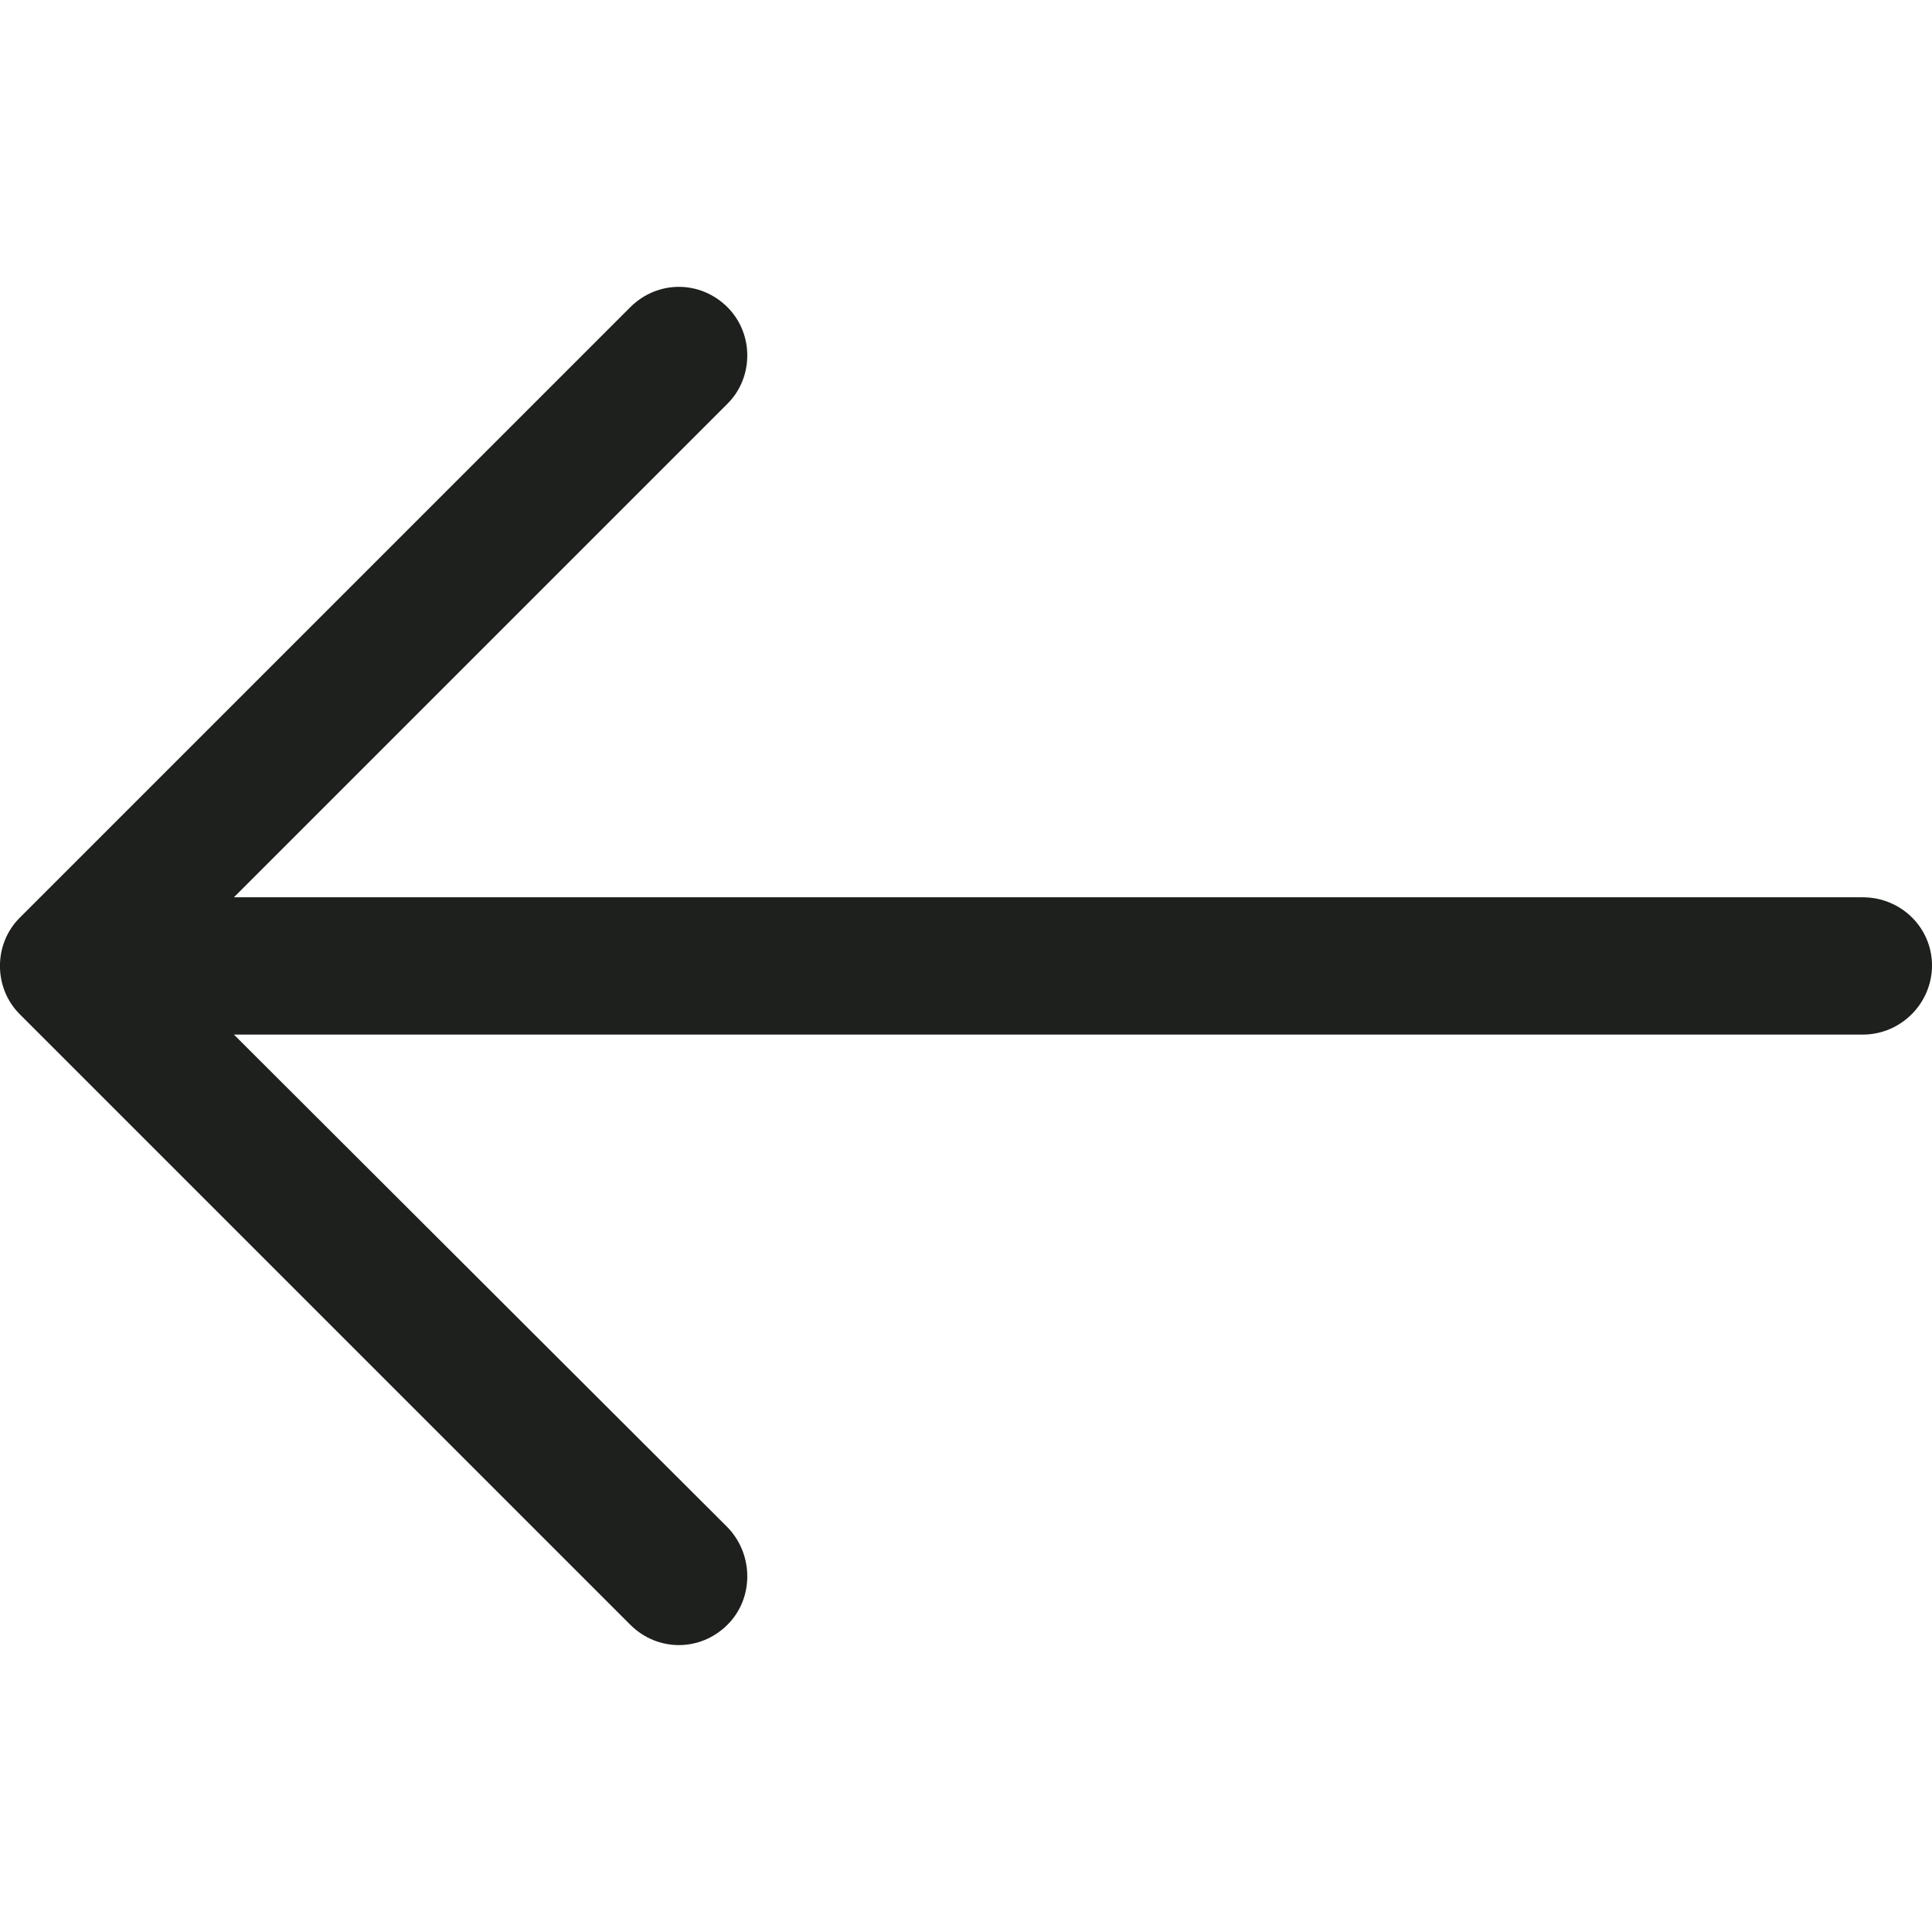
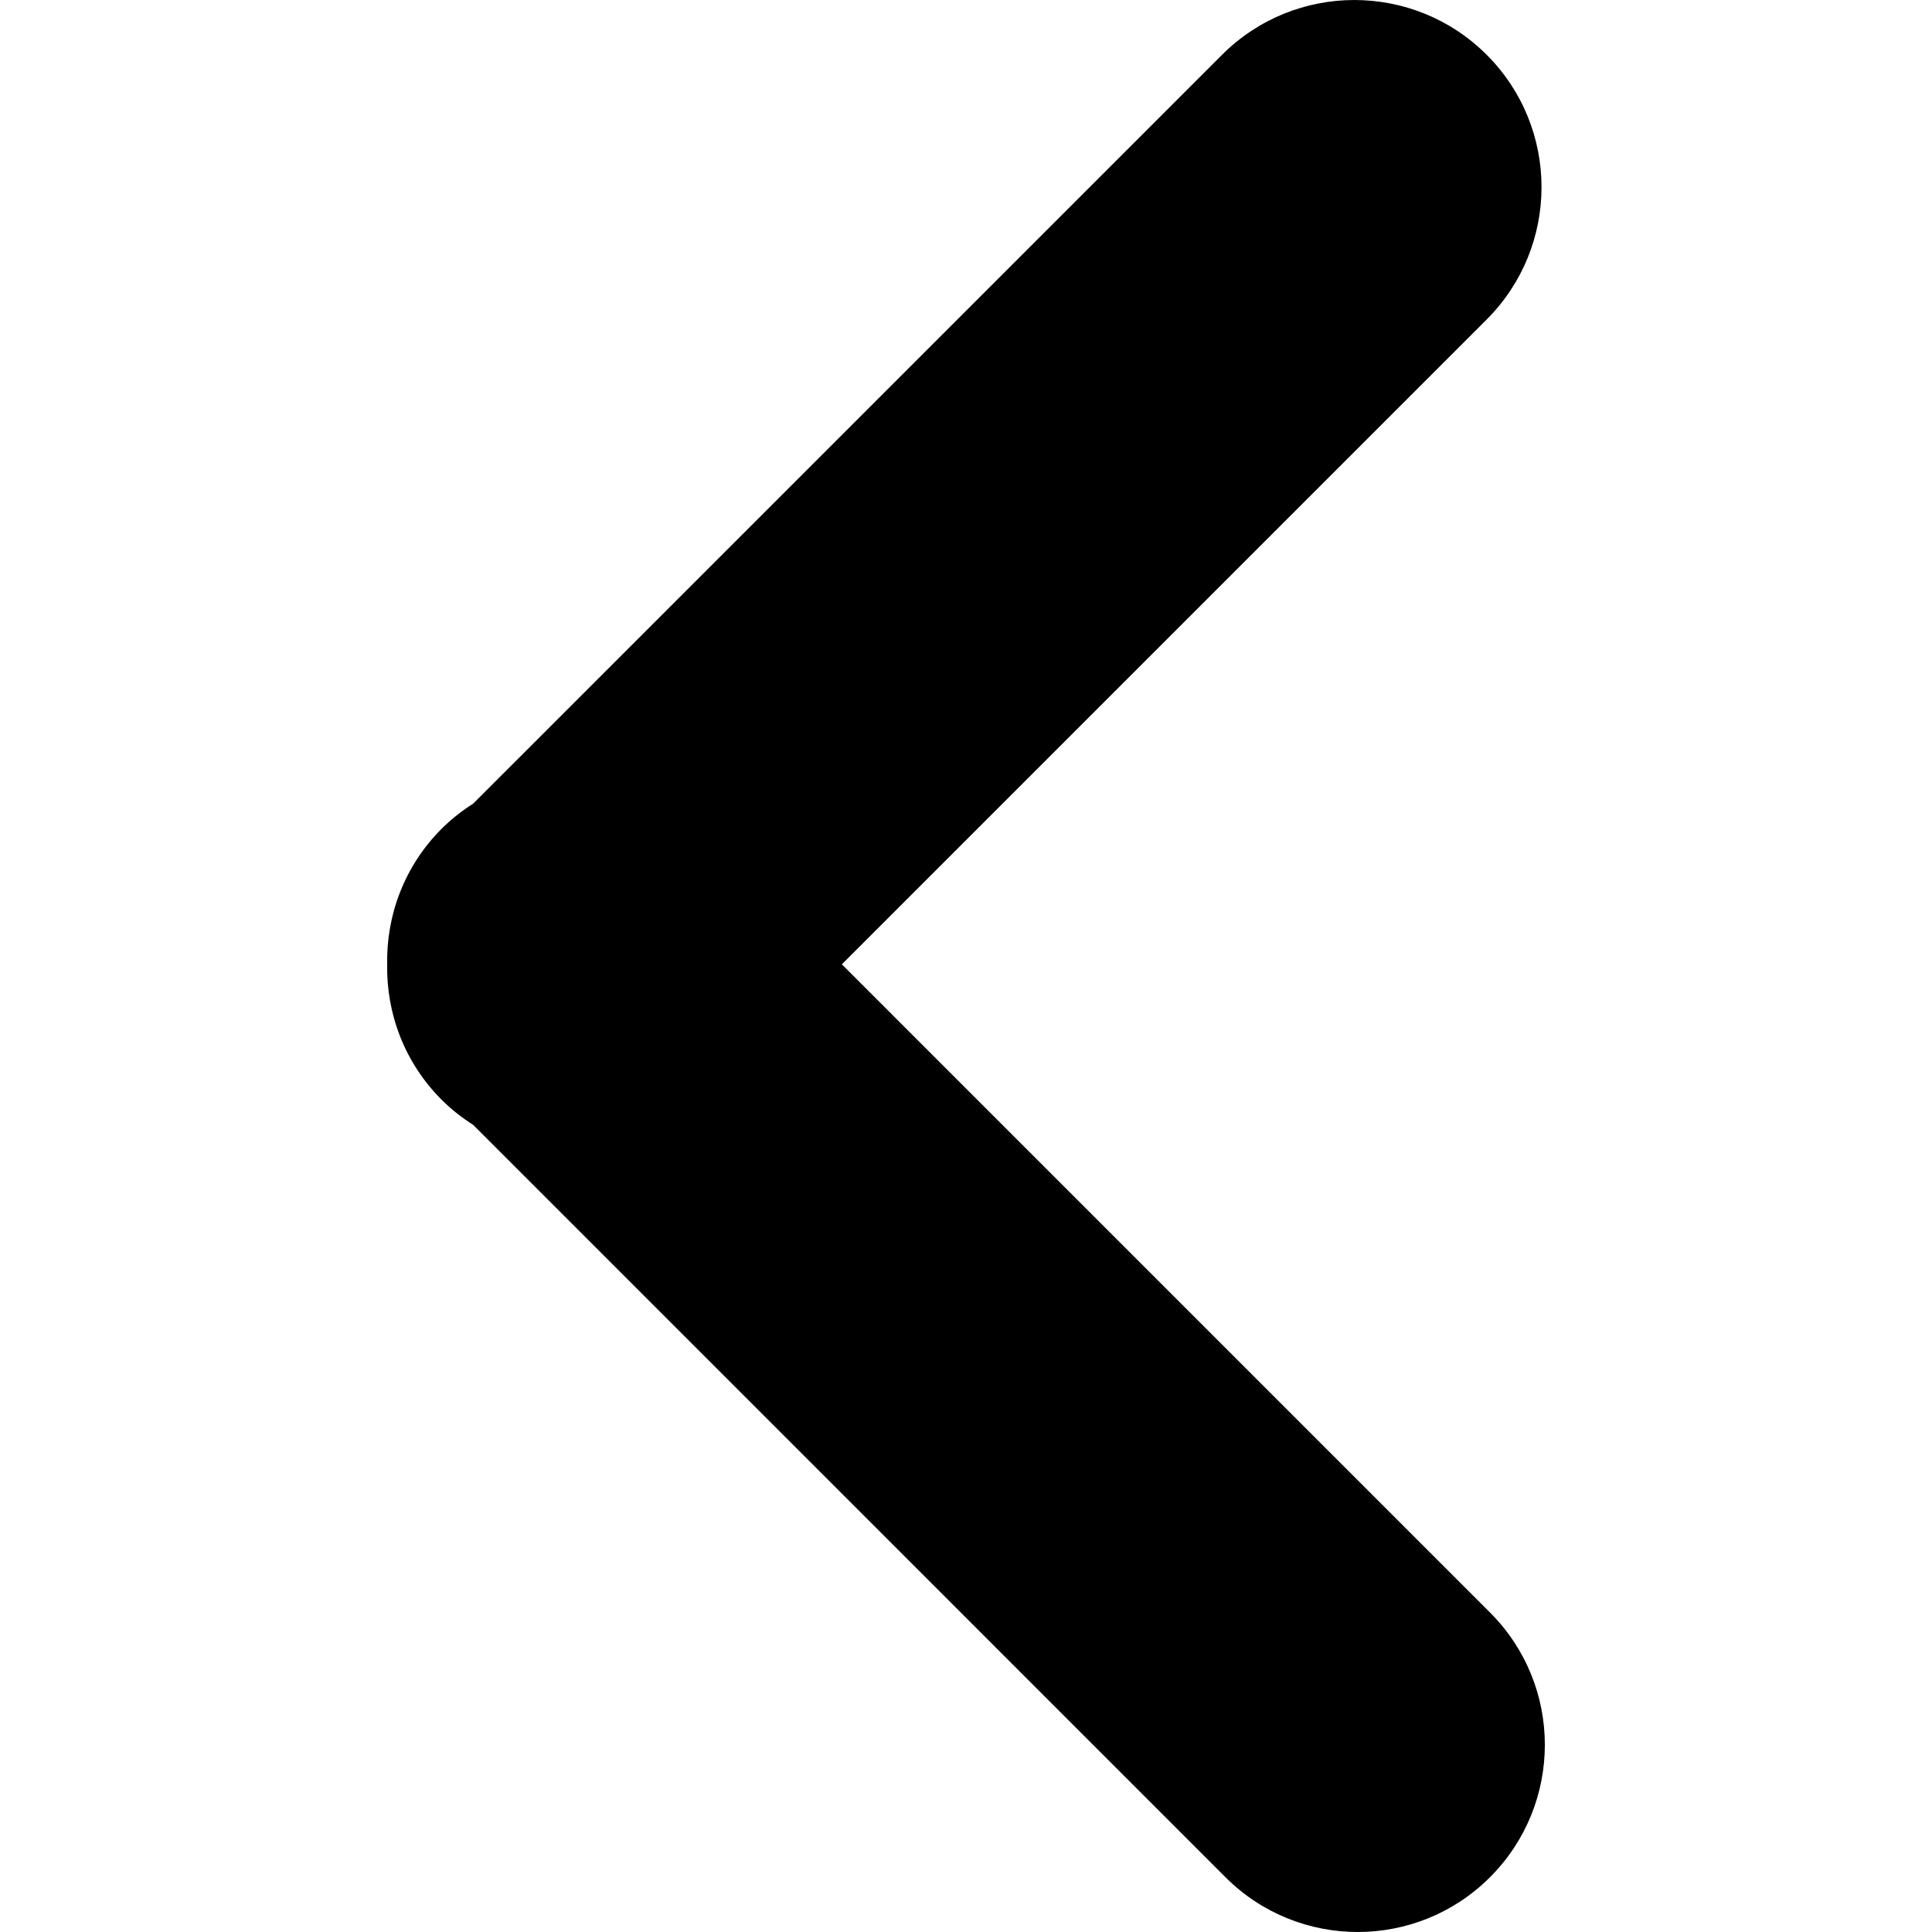
- <svg xmlns="http://www.w3.org/2000/svg" id="Capa_1" x="0" y="0" version="1.1" viewBox="0 0 31.494 31.494" xml:space="preserve" style="enable-background:new 0 0 31.494 31.494">
-   <path style="fill:#1e201d" d="M10.273,5.009c0.444-0.444,1.143-0.444,1.587,0c0.429,0.429,0.429,1.143,0,1.571l-8.047,8.047h26.554 c0.619,0,1.127,0.492,1.127,1.111c0,0.619-0.508,1.127-1.127,1.127H3.813l8.047,8.032c0.429,0.444,0.429,1.159,0,1.587 c-0.444,0.444-1.143,0.444-1.587,0l-9.952-9.952c-0.429-0.429-0.429-1.143,0-1.571L10.273,5.009z" />
+ <svg xmlns="http://www.w3.org/2000/svg" version="1.1" id="Capa_1" x="0px" y="0px" viewBox="0 0 55.753 55.753" style="enable-background:new 0 0 55.753 55.753;" xml:space="preserve">
+   <g>
+     <path d="M12.745,23.915c0.283-0.282,0.59-0.52,0.913-0.727L35.266,1.581c2.108-2.107,5.528-2.108,7.637,0.001   c2.109,2.108,2.109,5.527,0,7.637L24.294,27.828l18.705,18.706c2.109,2.108,2.109,5.526,0,7.637   c-1.055,1.056-2.438,1.582-3.818,1.582s-2.764-0.526-3.818-1.582L13.658,32.464c-0.323-0.207-0.632-0.445-0.913-0.727   c-1.078-1.078-1.598-2.498-1.572-3.911C11.147,26.413,11.667,24.994,12.745,23.915z" />
+   </g>
+   <g>
+ </g>
+   <g>
+ </g>
+   <g>
+ </g>
+   <g>
+ </g>
+   <g>
+ </g>
+   <g>
+ </g>
+   <g>
+ </g>
+   <g>
+ </g>
+   <g>
+ </g>
+   <g>
+ </g>
+   <g>
+ </g>
+   <g>
+ </g>
+   <g>
+ </g>
+   <g>
+ </g>
+   <g>
+ </g>
</svg>
